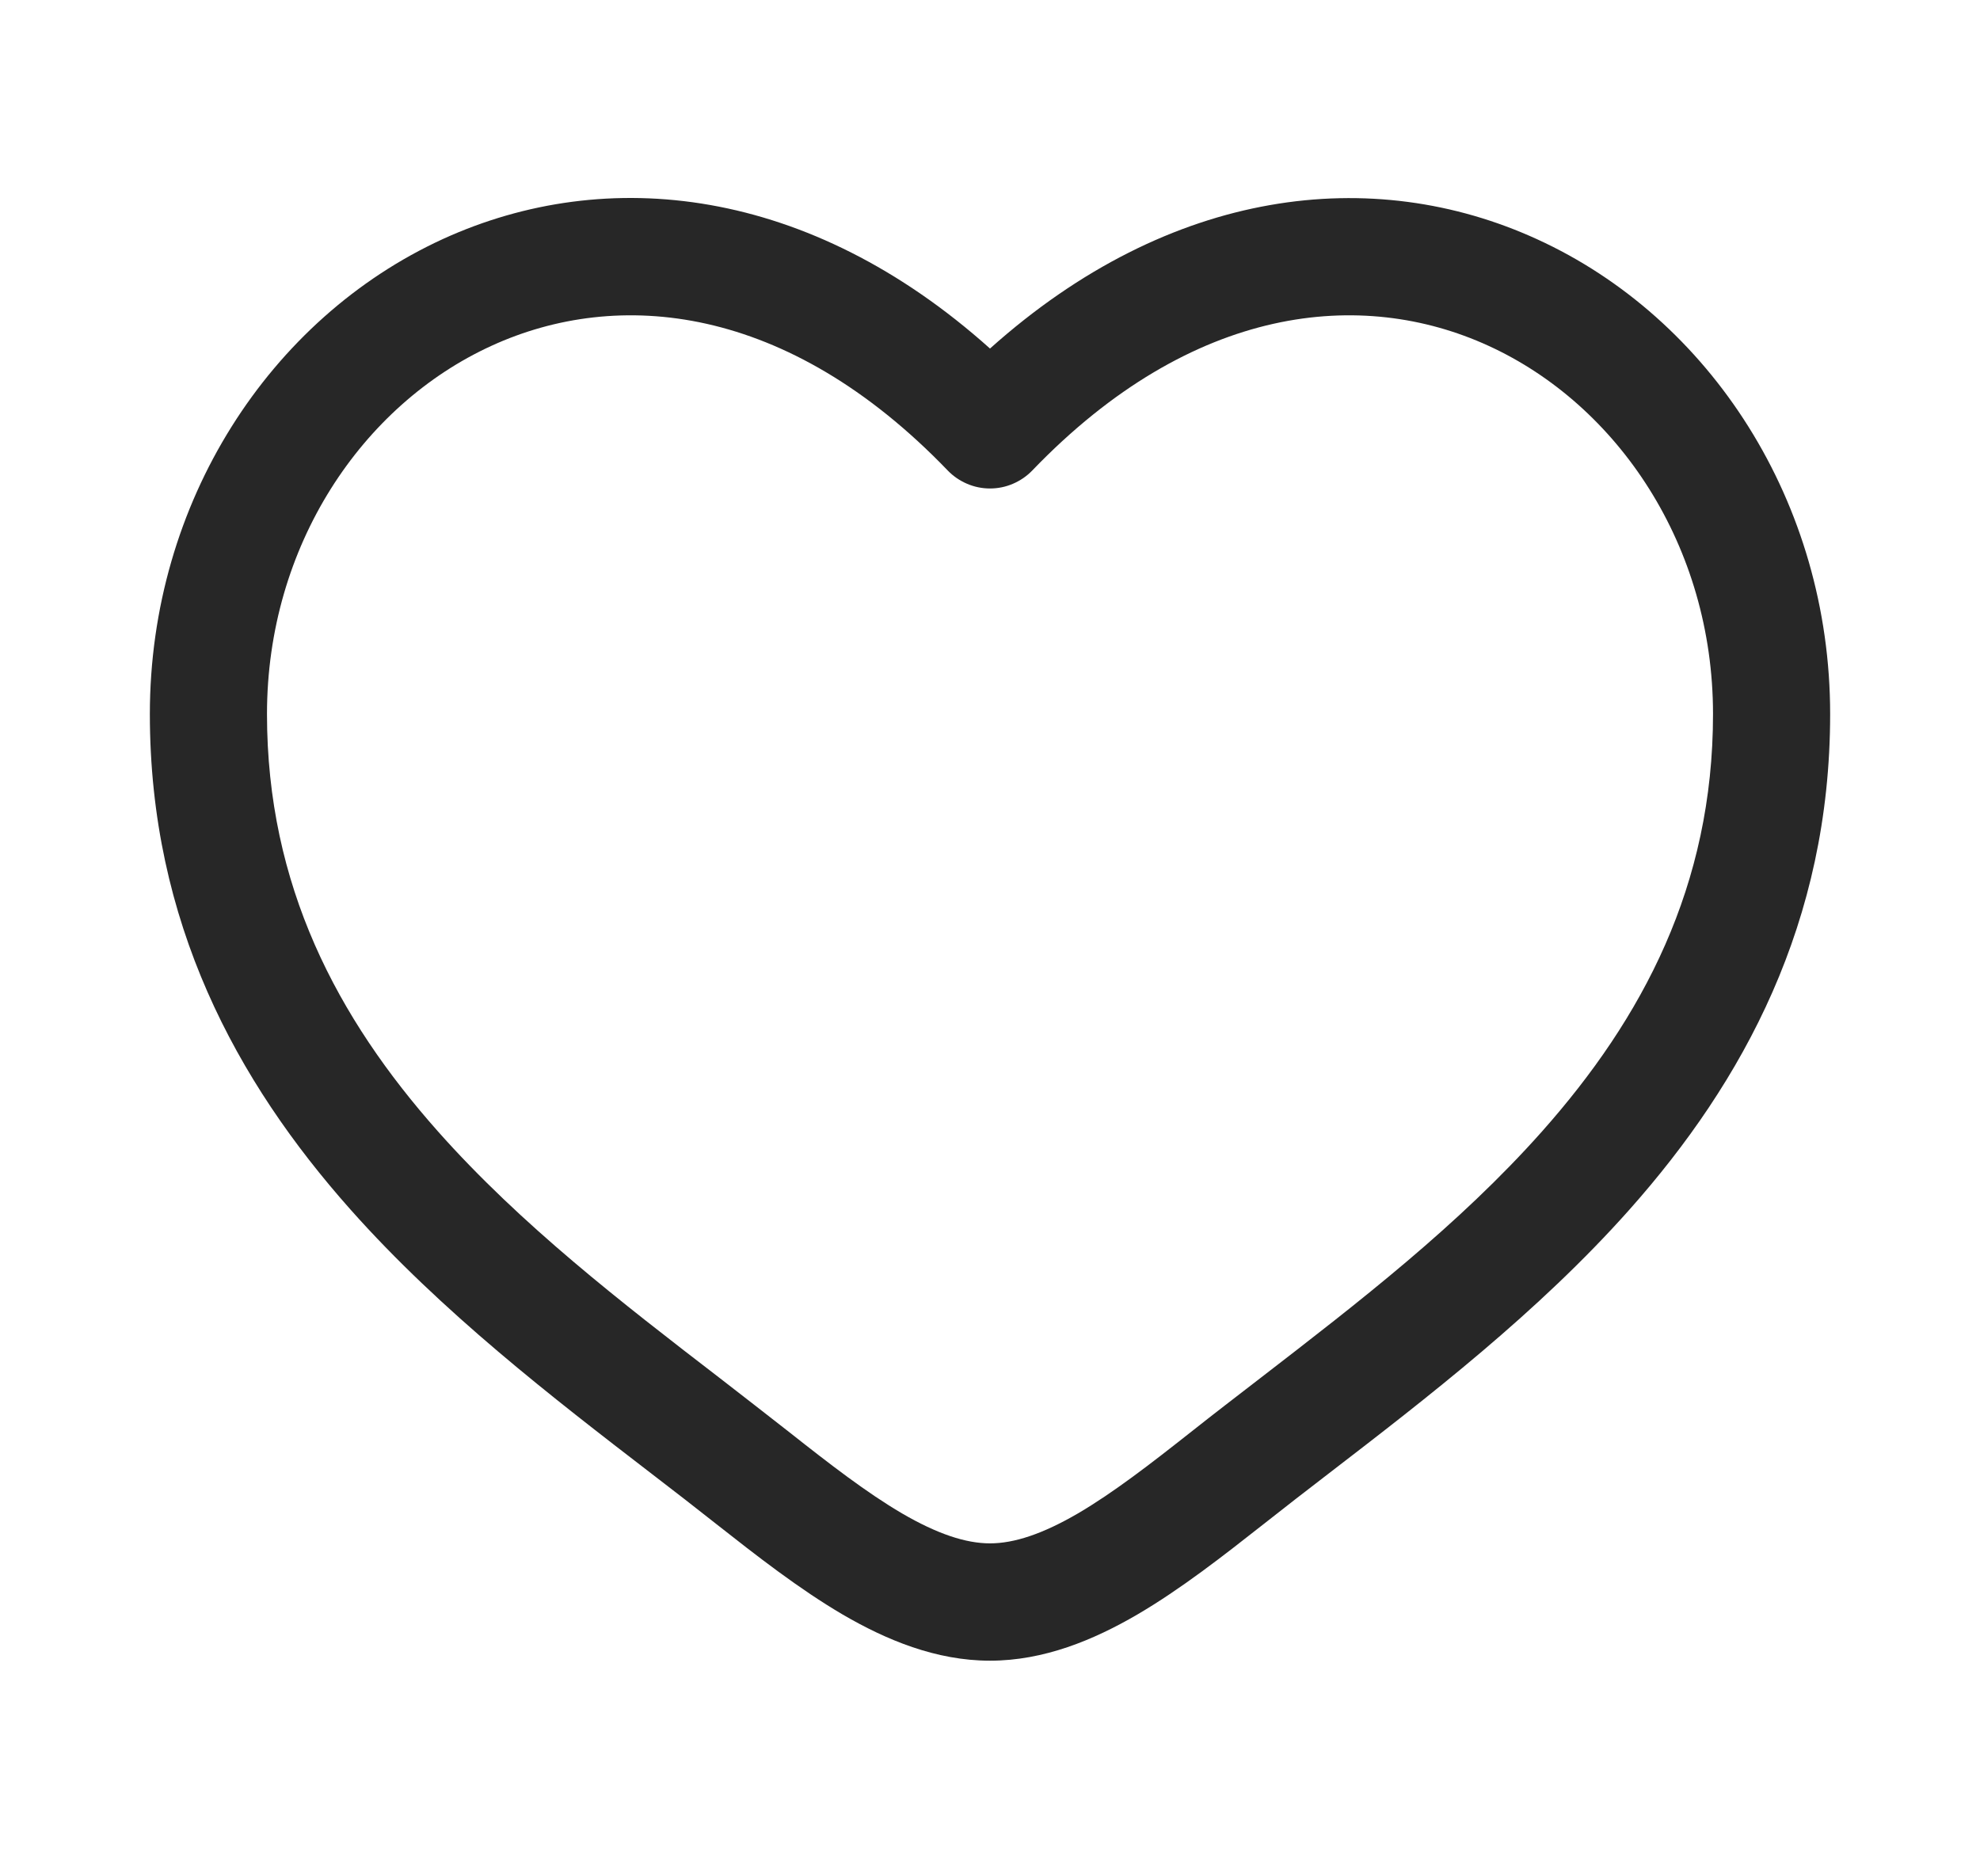
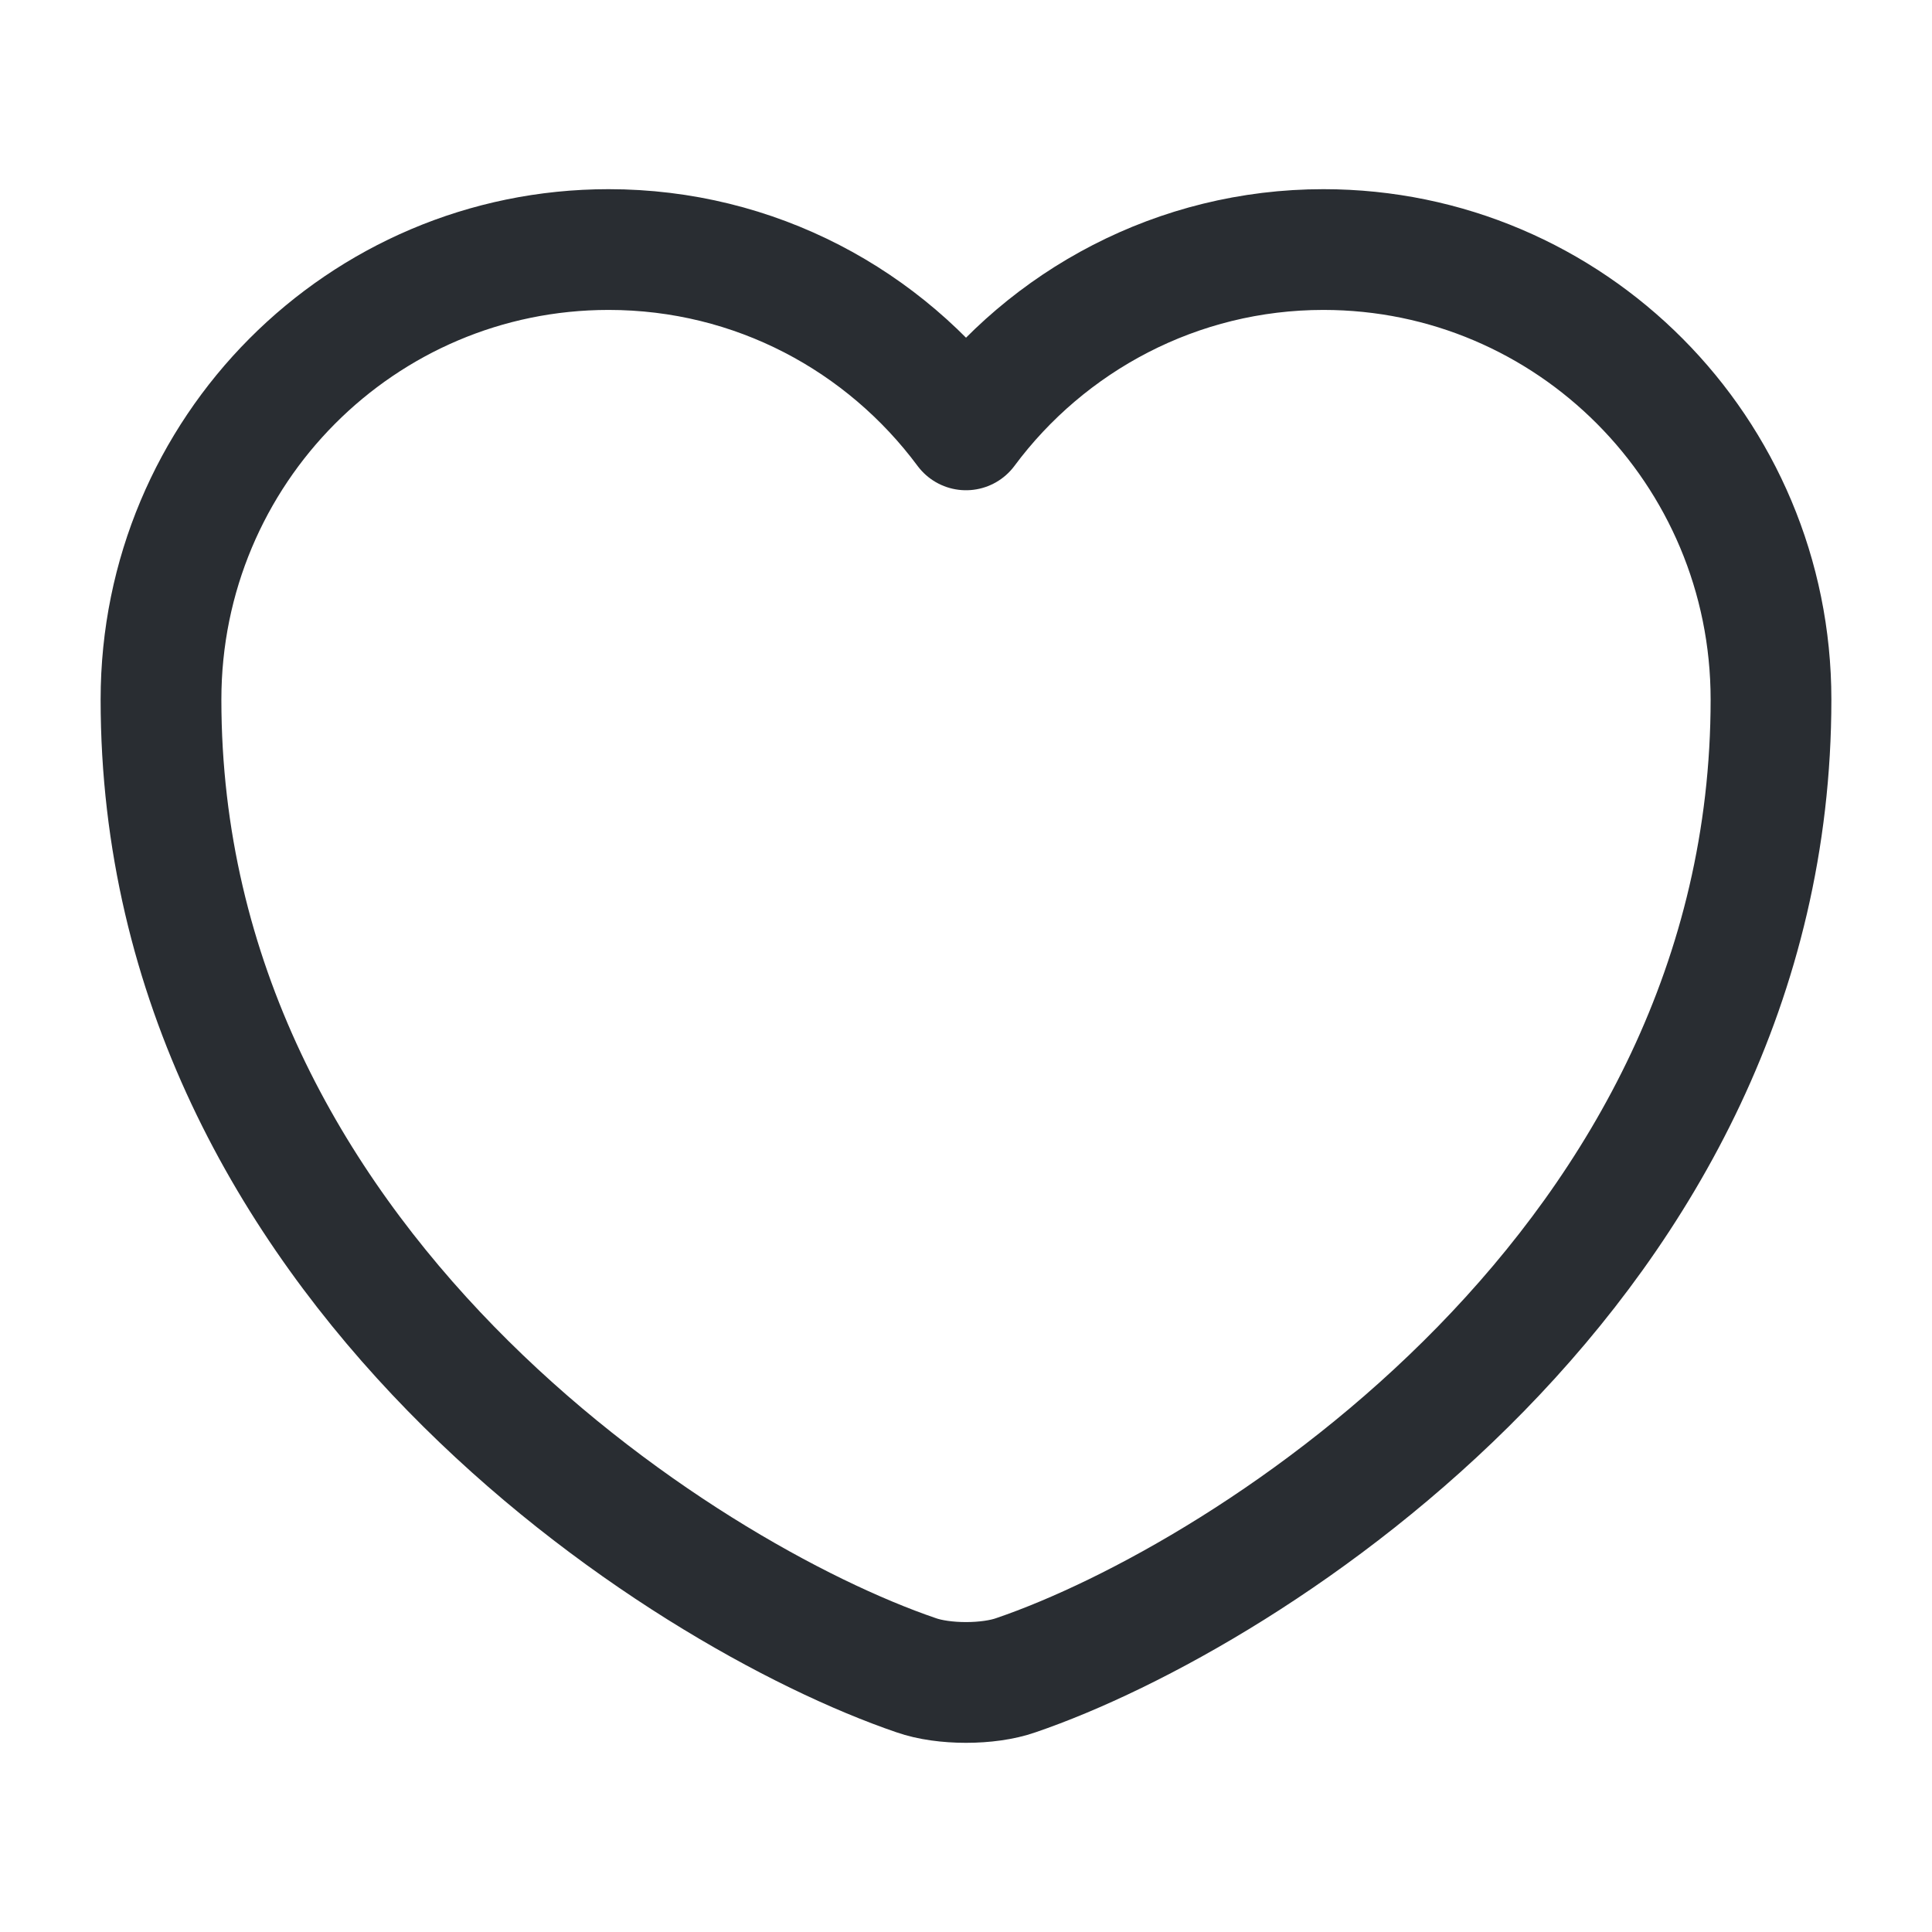
- <svg xmlns="http://www.w3.org/2000/svg" width="19" height="18" viewBox="0 0 19 18" fill="none">
-   <path fill-rule="evenodd" clip-rule="evenodd" d="M4.718 3.318C3.474 3.886 2.562 5.239 2.562 6.853C2.562 8.5 3.237 9.771 4.204 10.86C5.001 11.757 5.965 12.501 6.906 13.225C7.129 13.398 7.351 13.57 7.569 13.741C7.964 14.053 8.316 14.325 8.655 14.524C8.995 14.722 9.268 14.812 9.5 14.812C9.732 14.812 10.005 14.722 10.345 14.524C10.684 14.325 11.036 14.053 11.431 13.741C11.648 13.569 11.871 13.398 12.094 13.226C13.035 12.5 13.999 11.757 14.796 10.86C15.763 9.771 16.438 8.5 16.438 6.853C16.438 5.24 15.526 3.886 14.282 3.318C13.073 2.765 11.448 2.911 9.905 4.516C9.853 4.57 9.79 4.613 9.72 4.643C9.65 4.673 9.576 4.688 9.5 4.688C9.424 4.688 9.35 4.673 9.28 4.643C9.21 4.613 9.147 4.57 9.095 4.516C7.551 2.911 5.927 2.765 4.718 3.318ZM9.5 3.345C7.766 1.792 5.824 1.575 4.25 2.294C2.59 3.055 1.438 4.819 1.438 6.853C1.438 8.852 2.27 10.378 3.363 11.608C4.237 12.592 5.308 13.417 6.253 14.144C6.468 14.309 6.676 14.47 6.873 14.626C7.258 14.929 7.67 15.251 8.088 15.496C8.505 15.739 8.982 15.938 9.5 15.938C10.018 15.938 10.495 15.739 10.912 15.496C11.331 15.251 11.742 14.929 12.127 14.626C12.333 14.464 12.539 14.303 12.747 14.144C13.692 13.417 14.763 12.592 15.637 11.608C16.73 10.378 17.562 8.852 17.562 6.853C17.562 4.819 16.411 3.055 14.75 2.296C13.176 1.576 11.234 1.793 9.5 3.345Z" fill="#272727" />
+ <svg xmlns="http://www.w3.org/2000/svg" width="24" height="24" viewBox="0 0 24 24" fill="none">
+   <path d="M12.62 20.81C12.28 20.93 11.72 20.93 11.38 20.81C8.48 19.82 2 15.69 2 8.69C2 5.6 4.49 3.1 7.56 3.1C9.38 3.1 10.99 3.98 12 5.34C13.01 3.98 14.63 3.1 16.44 3.1C19.51 3.1 22 5.6 22 8.69C22 15.69 15.52 19.82 12.62 20.81Z" stroke="#292D32" stroke-width="1.5" stroke-linecap="round" stroke-linejoin="round" />
</svg>
